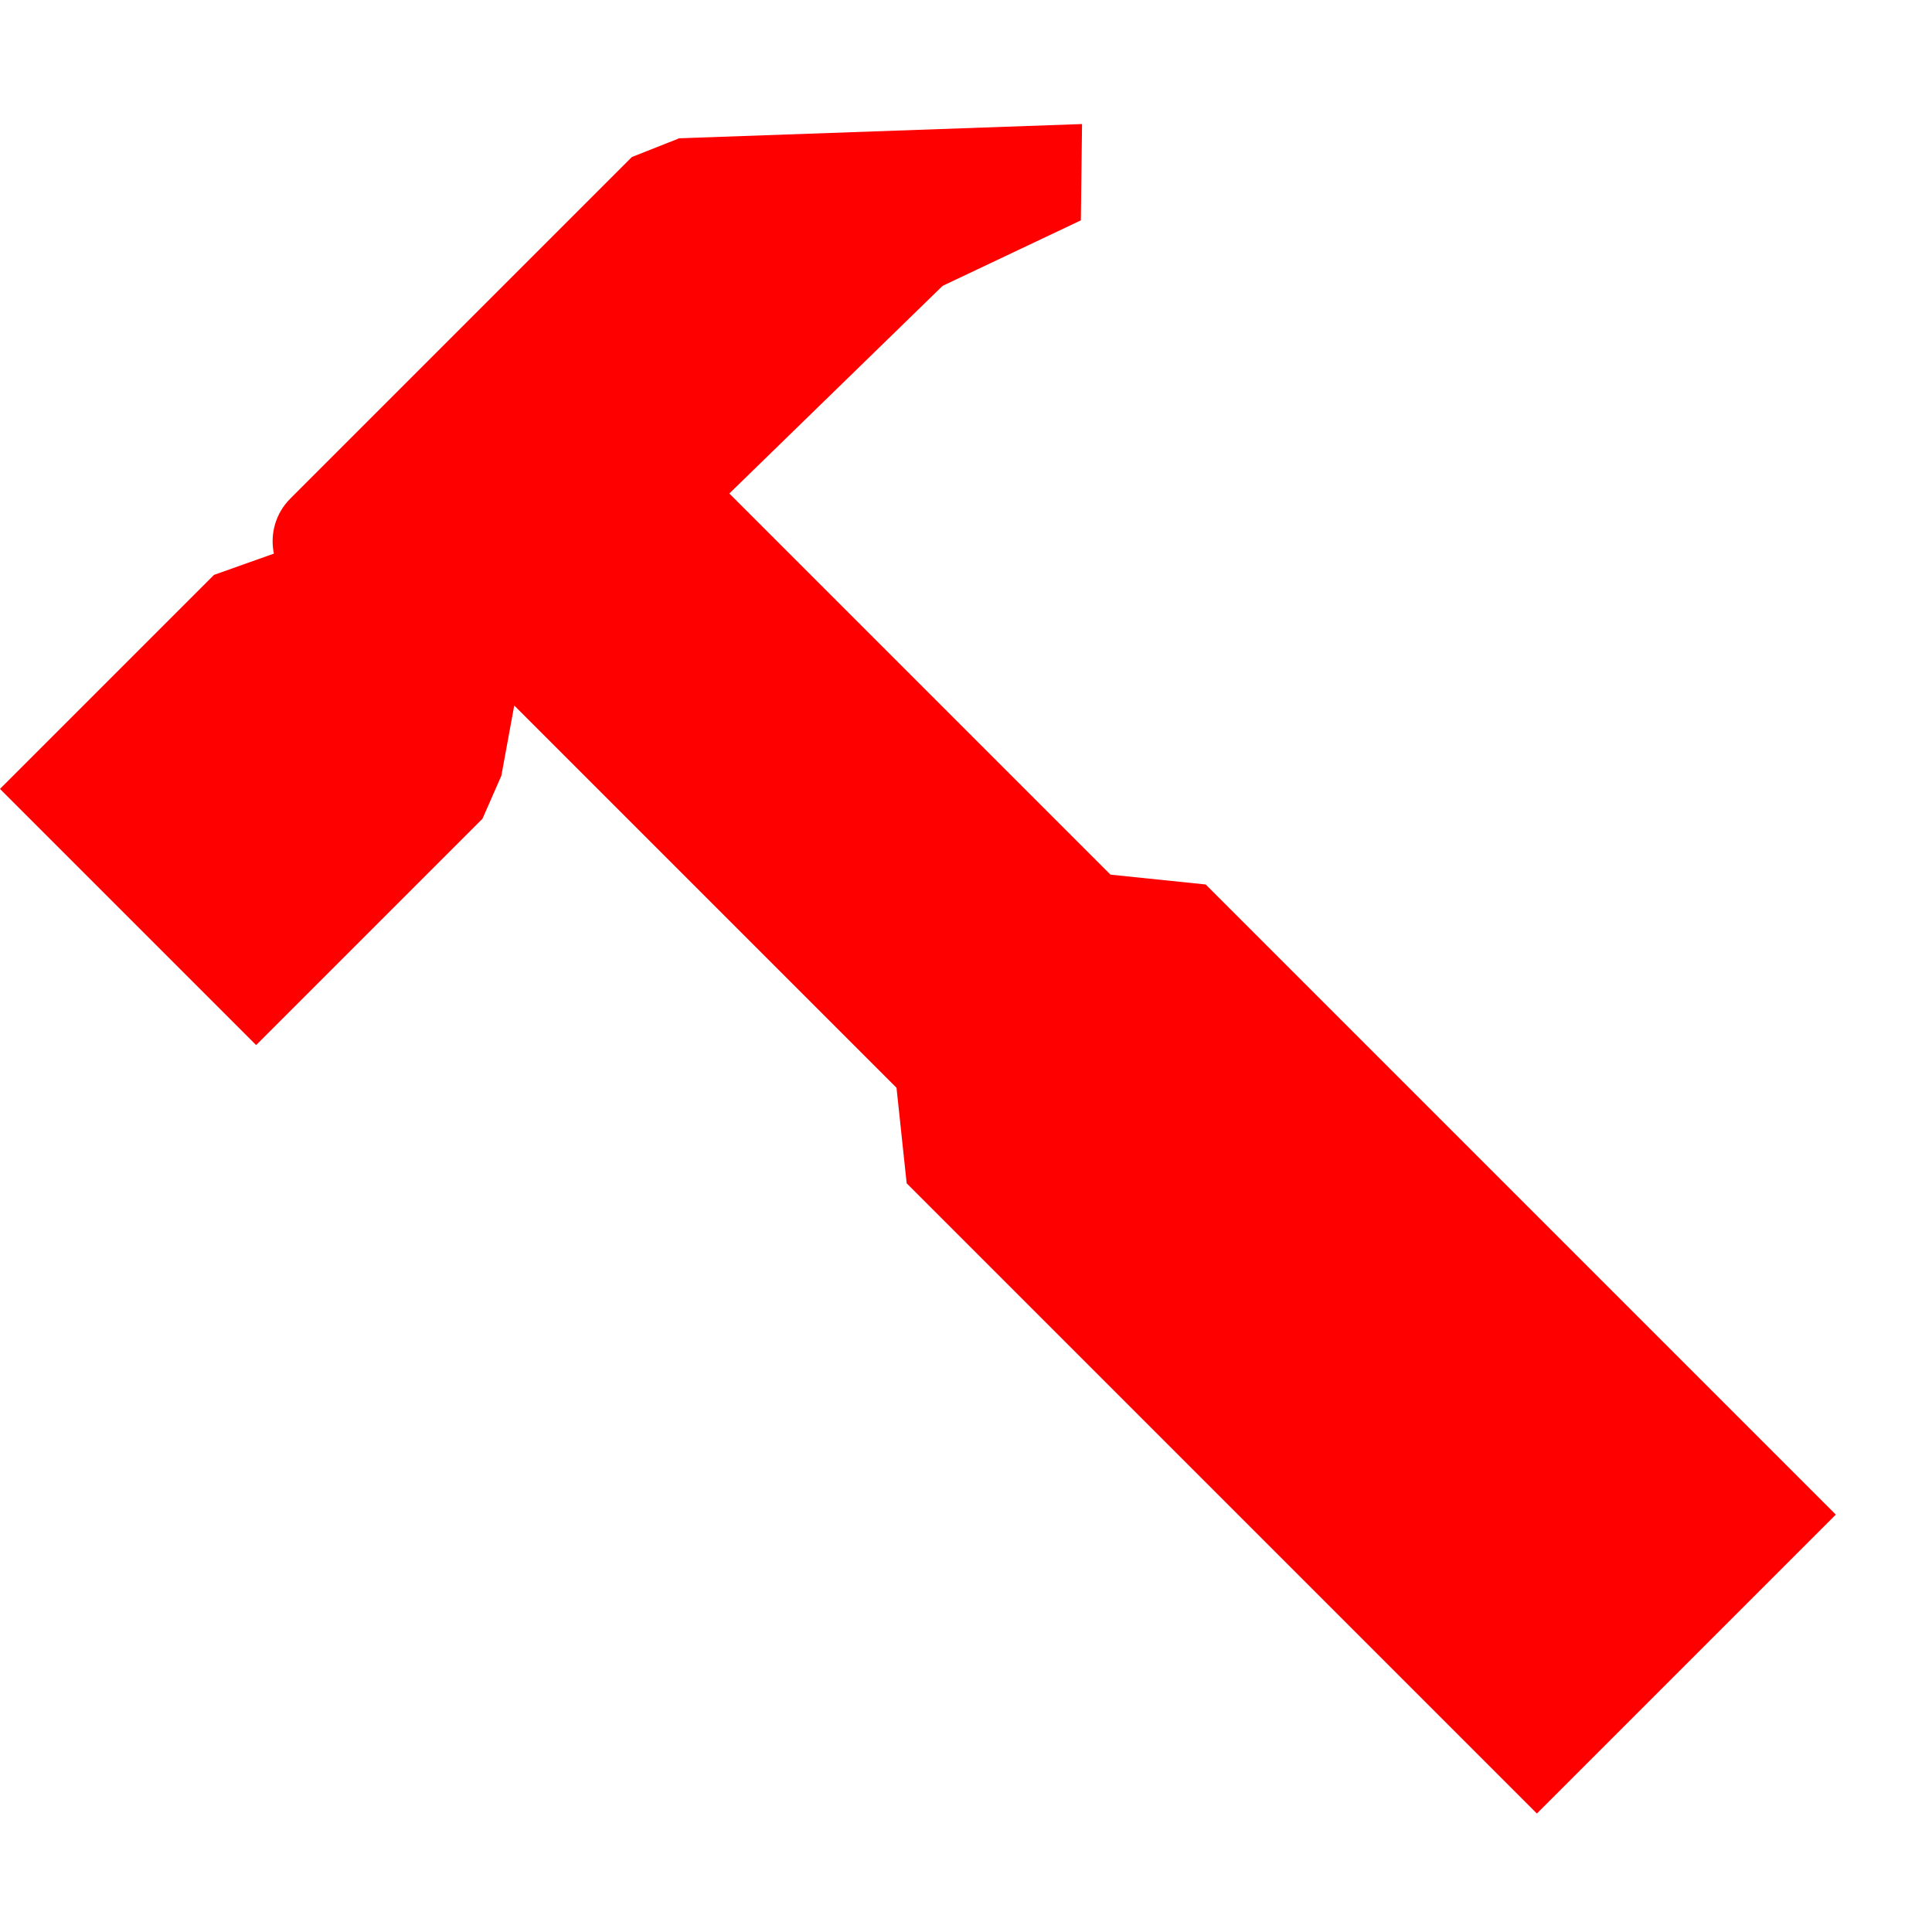
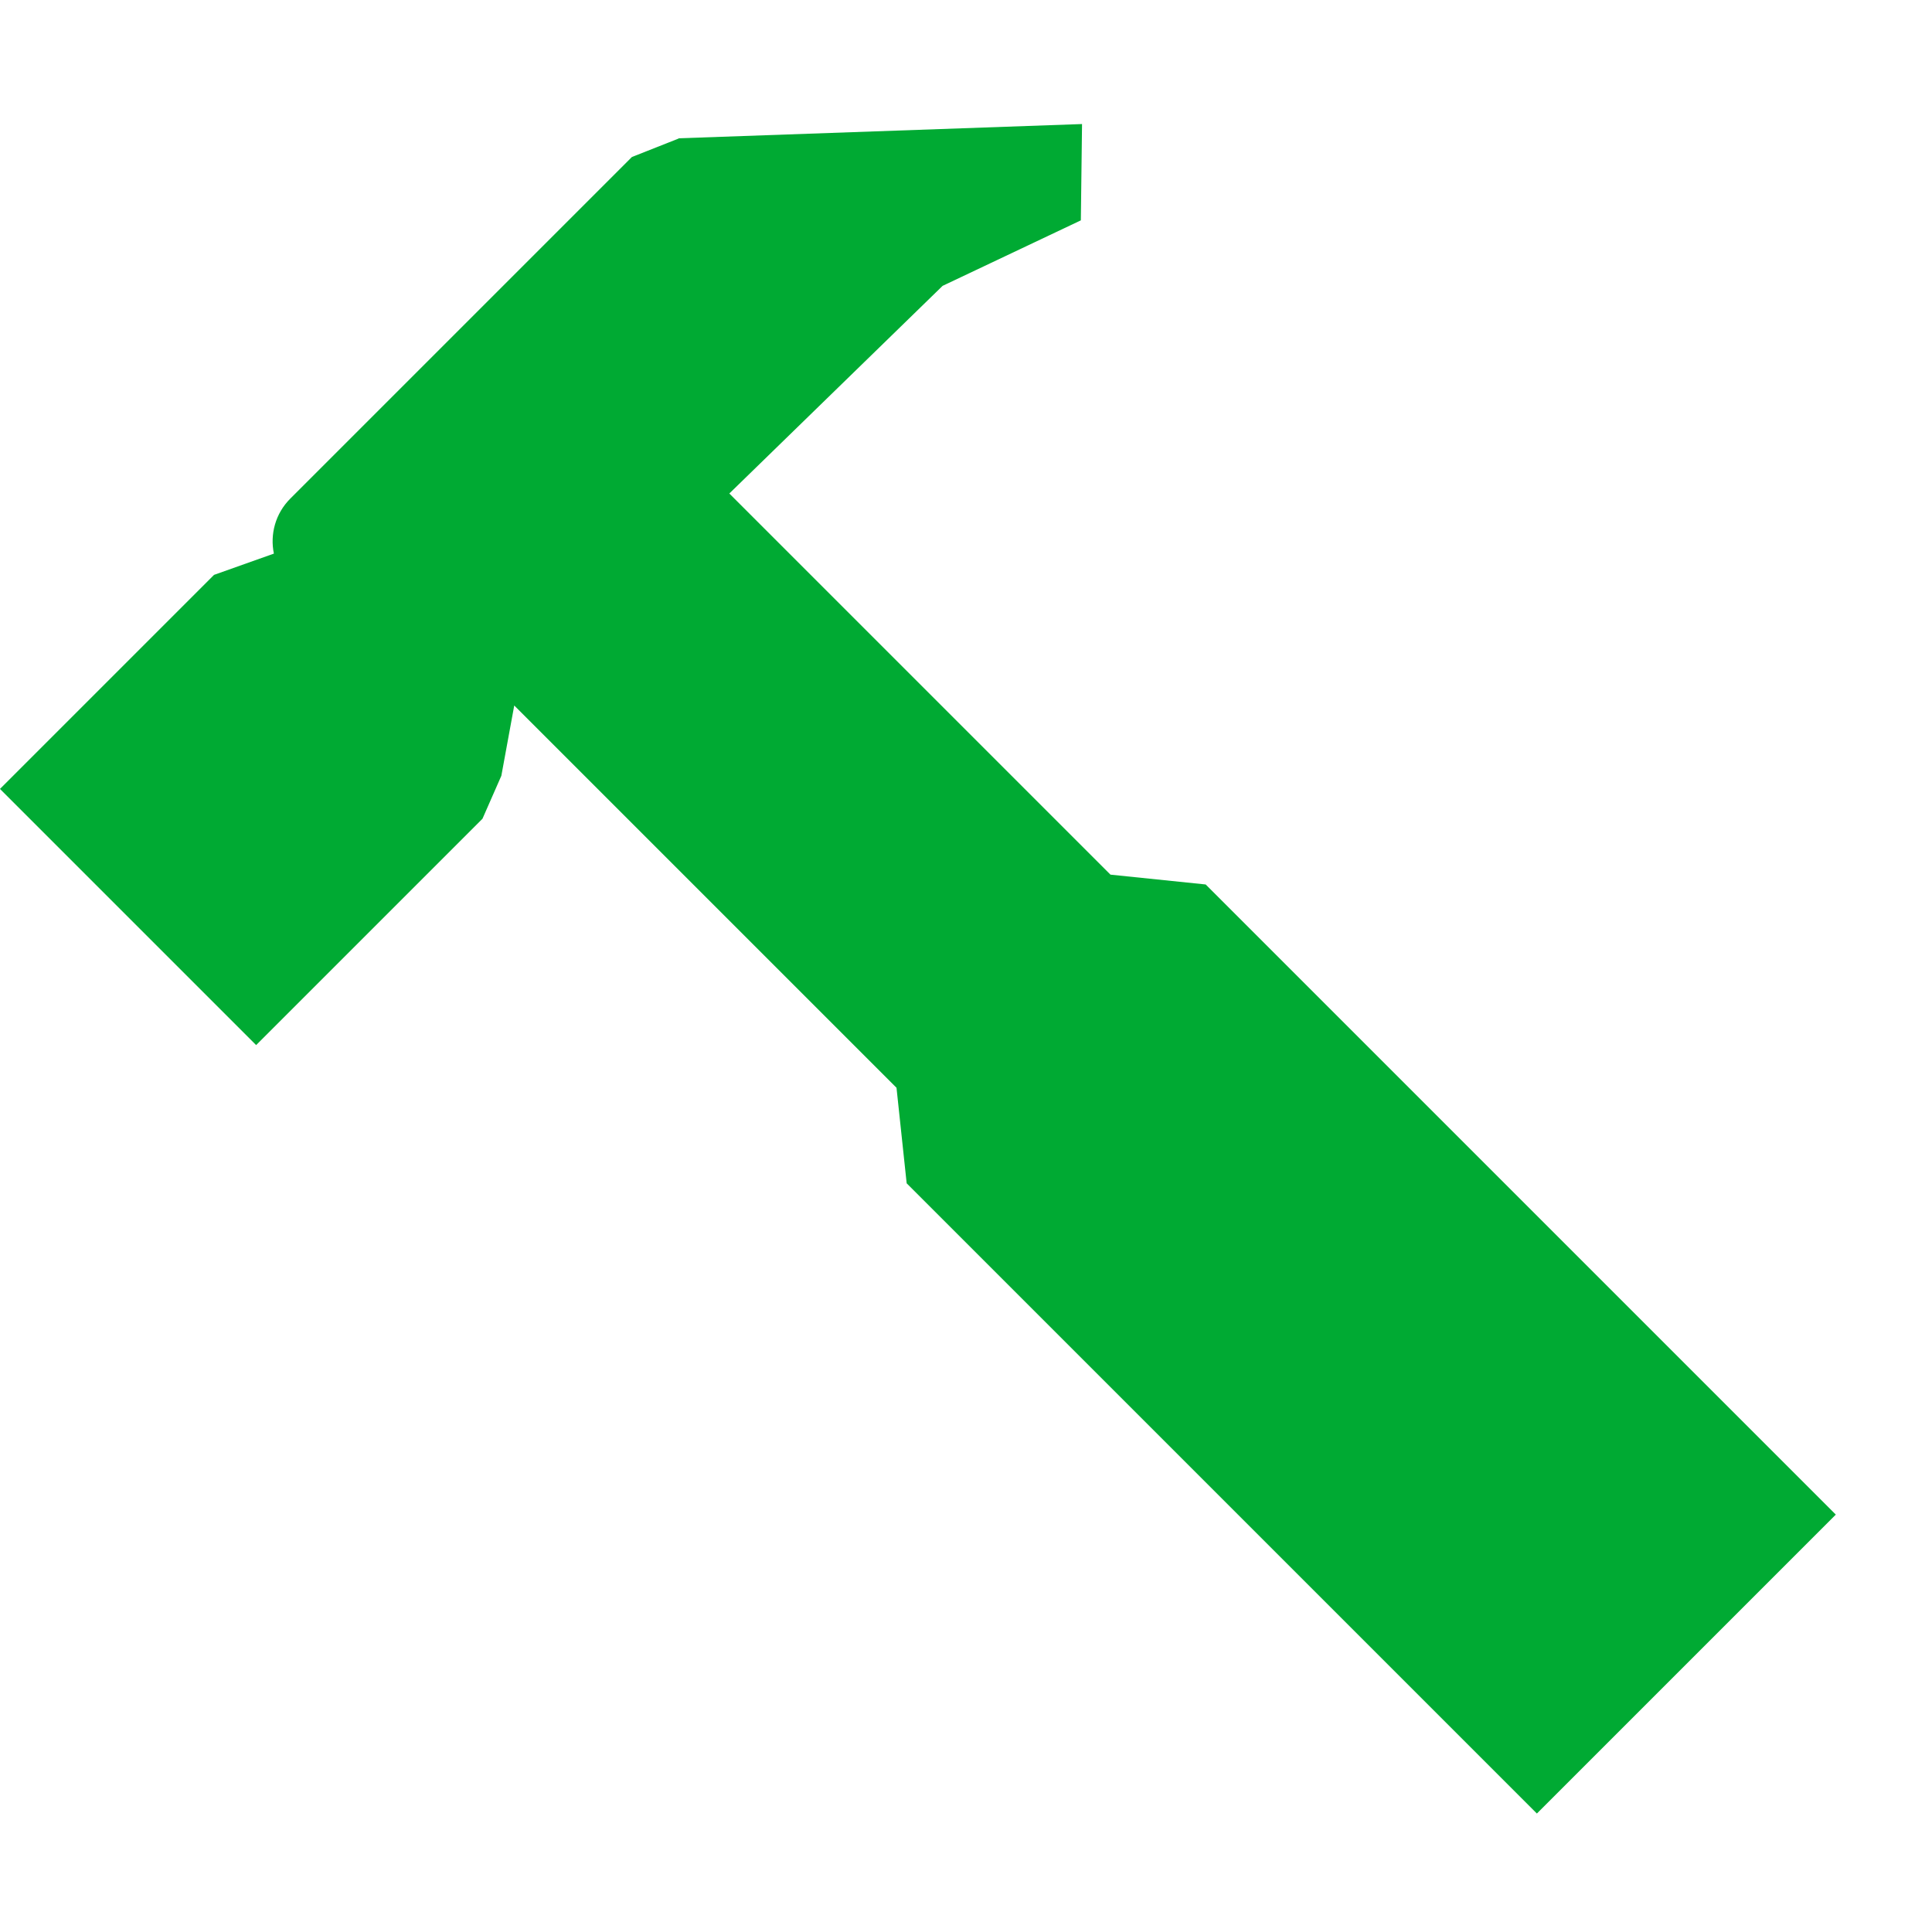
<svg xmlns="http://www.w3.org/2000/svg" width="16" height="16" viewBox="0 0 16 16">
-   <path fill="#ff0000" fill-rule="evenodd" d="M11.589,0.886 L11.588,0.883 L14.035,3.163 L13.464,3.72 L12.271,3.294 L9.806,3.261 L9.806,7.725 L10.306,8.34 L10.306,15.72 L6.805,15.72 L6.805,8.339 L7.305,7.72 L7.305,3.243 L6.818,3.579 L6.456,3.72 L3.805,3.72 L3.805,0.72 L6.312,0.72 L6.787,0.946 C6.876,0.81 7.03,0.72 7.205,0.72 L11.206,0.72 L11.589,0.886 Z" transform="rotate(-45 8.92 8.22)" />
+   <path fill="#00aa33" fill-rule="evenodd" d="M11.589,0.886 L11.588,0.883 L14.035,3.163 L13.464,3.72 L12.271,3.294 L9.806,3.261 L9.806,7.725 L10.306,8.34 L10.306,15.72 L6.805,15.72 L6.805,8.339 L7.305,7.72 L7.305,3.243 L6.818,3.579 L6.456,3.72 L3.805,3.72 L3.805,0.72 L6.312,0.72 L6.787,0.946 C6.876,0.81 7.03,0.72 7.205,0.72 L11.206,0.72 L11.589,0.886 Z" transform="rotate(-45 8.92 8.22)" />
</svg>
